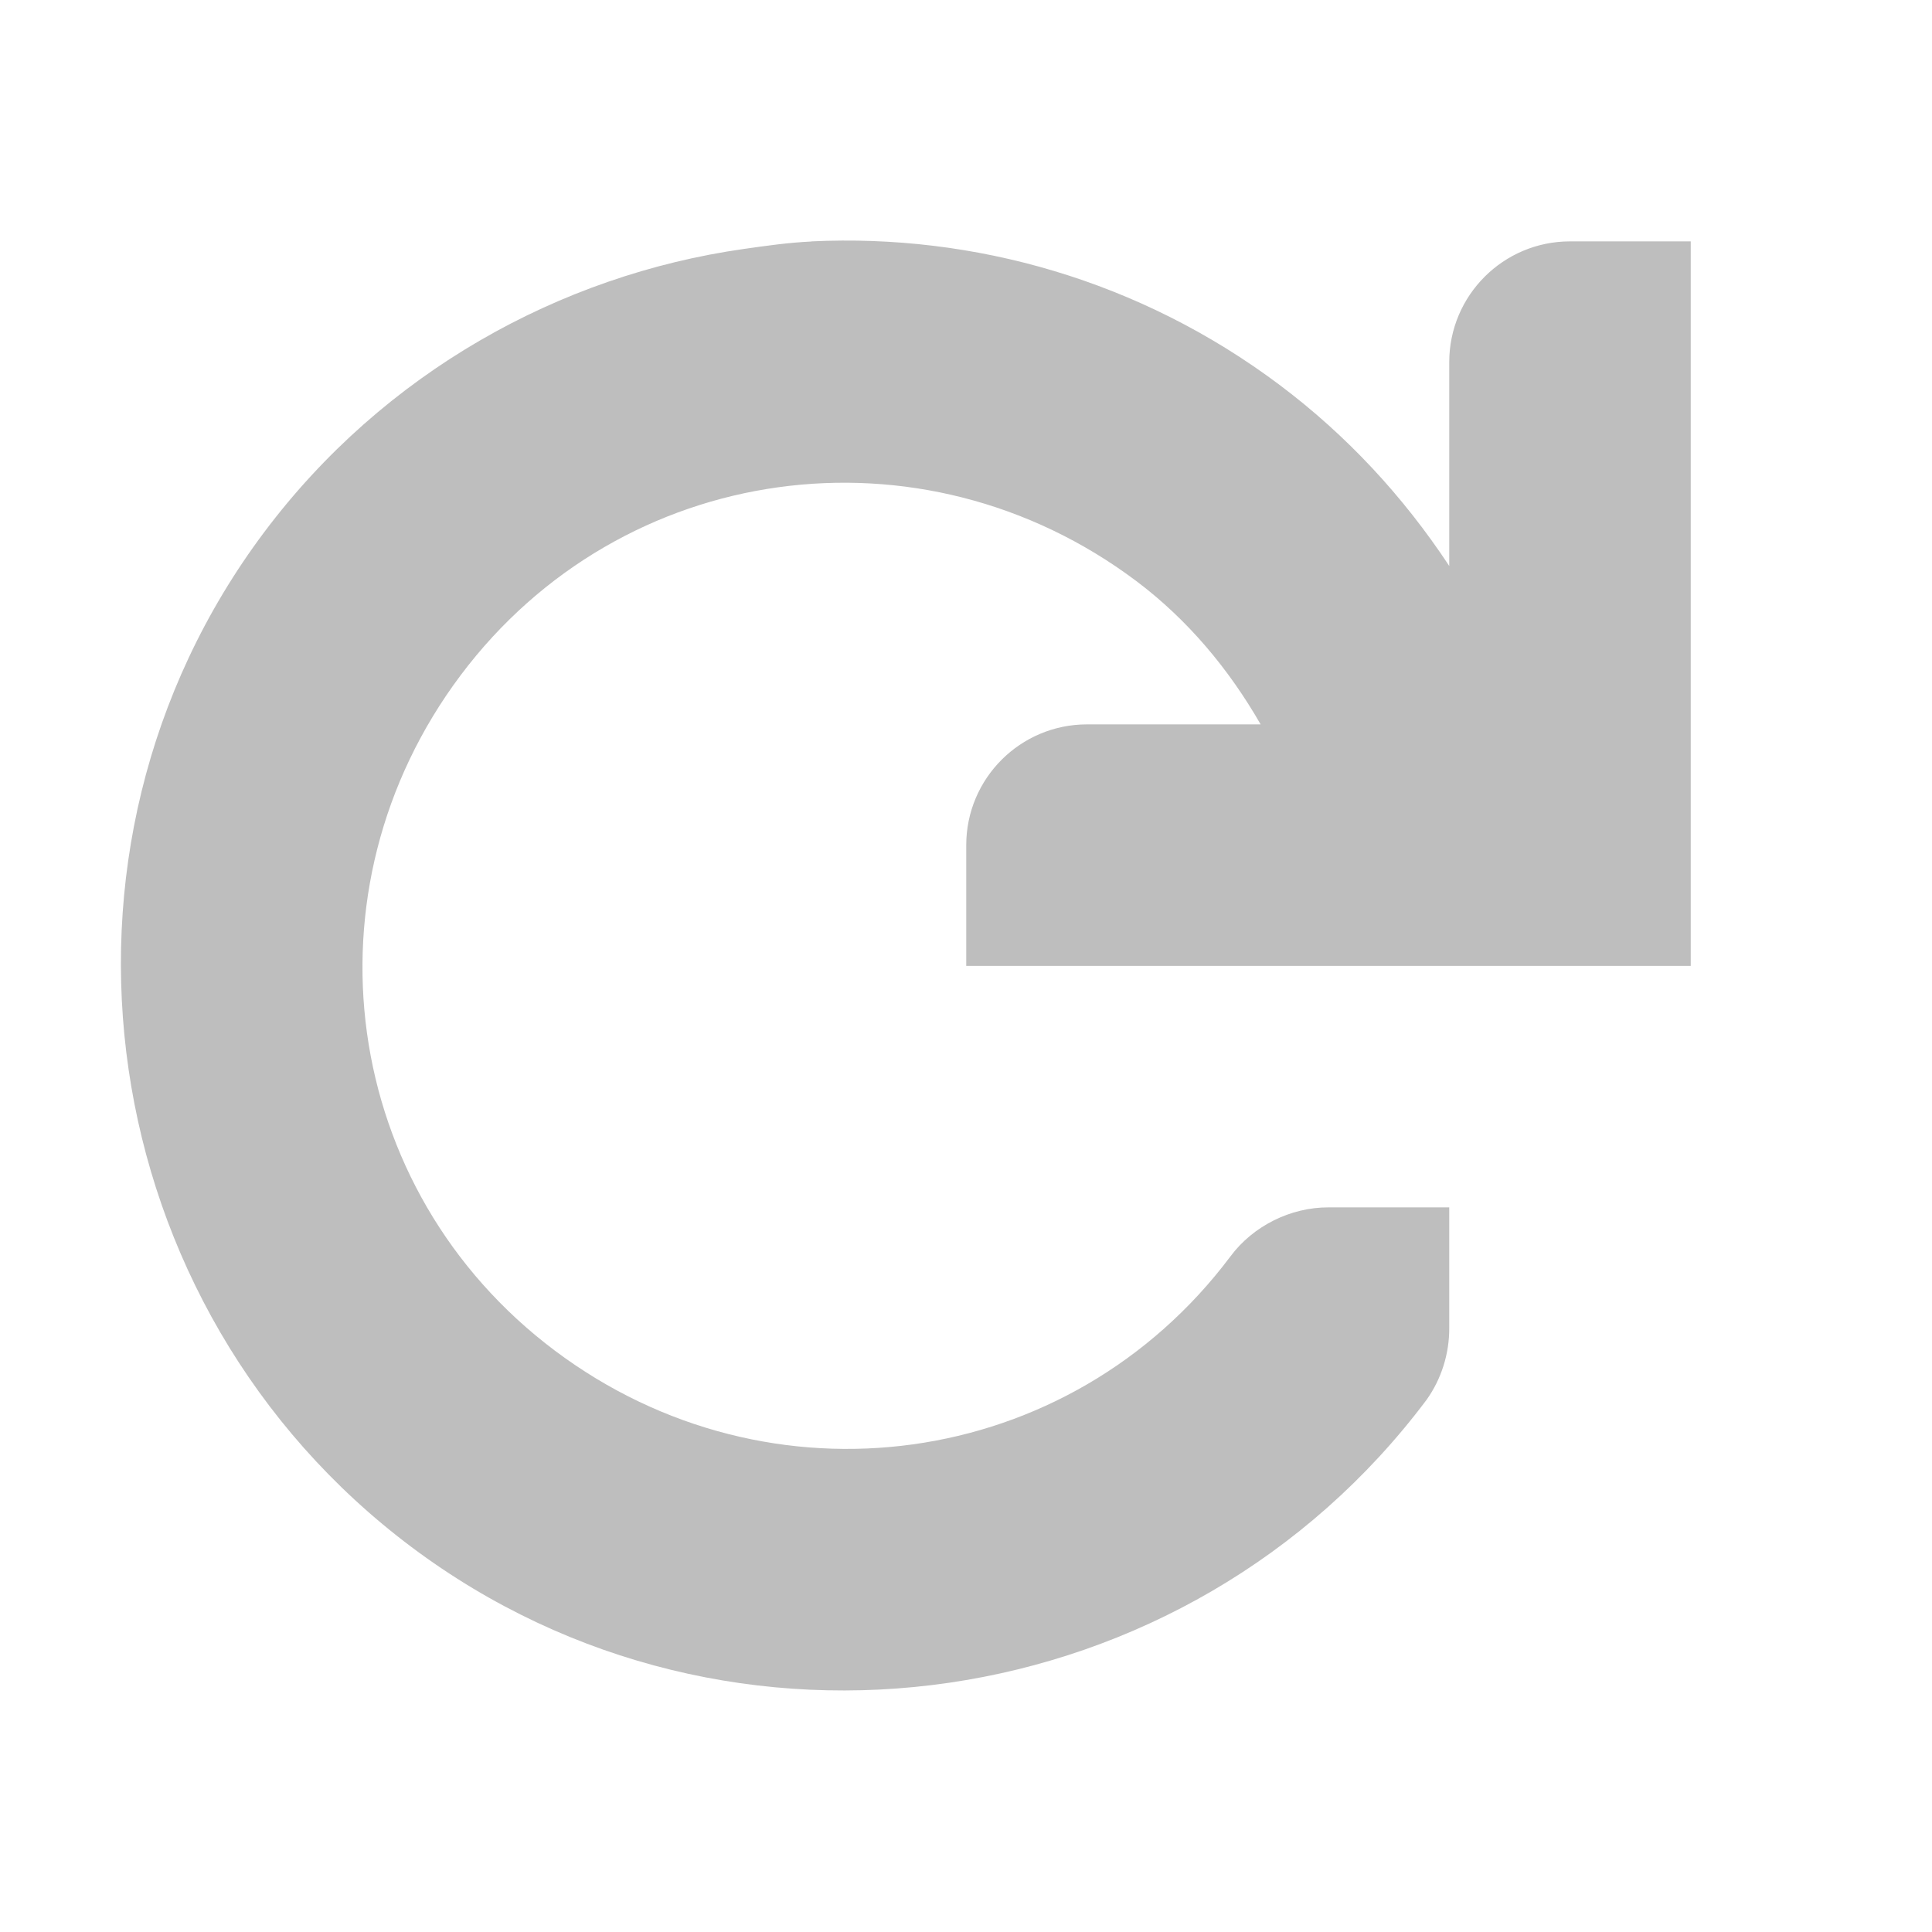
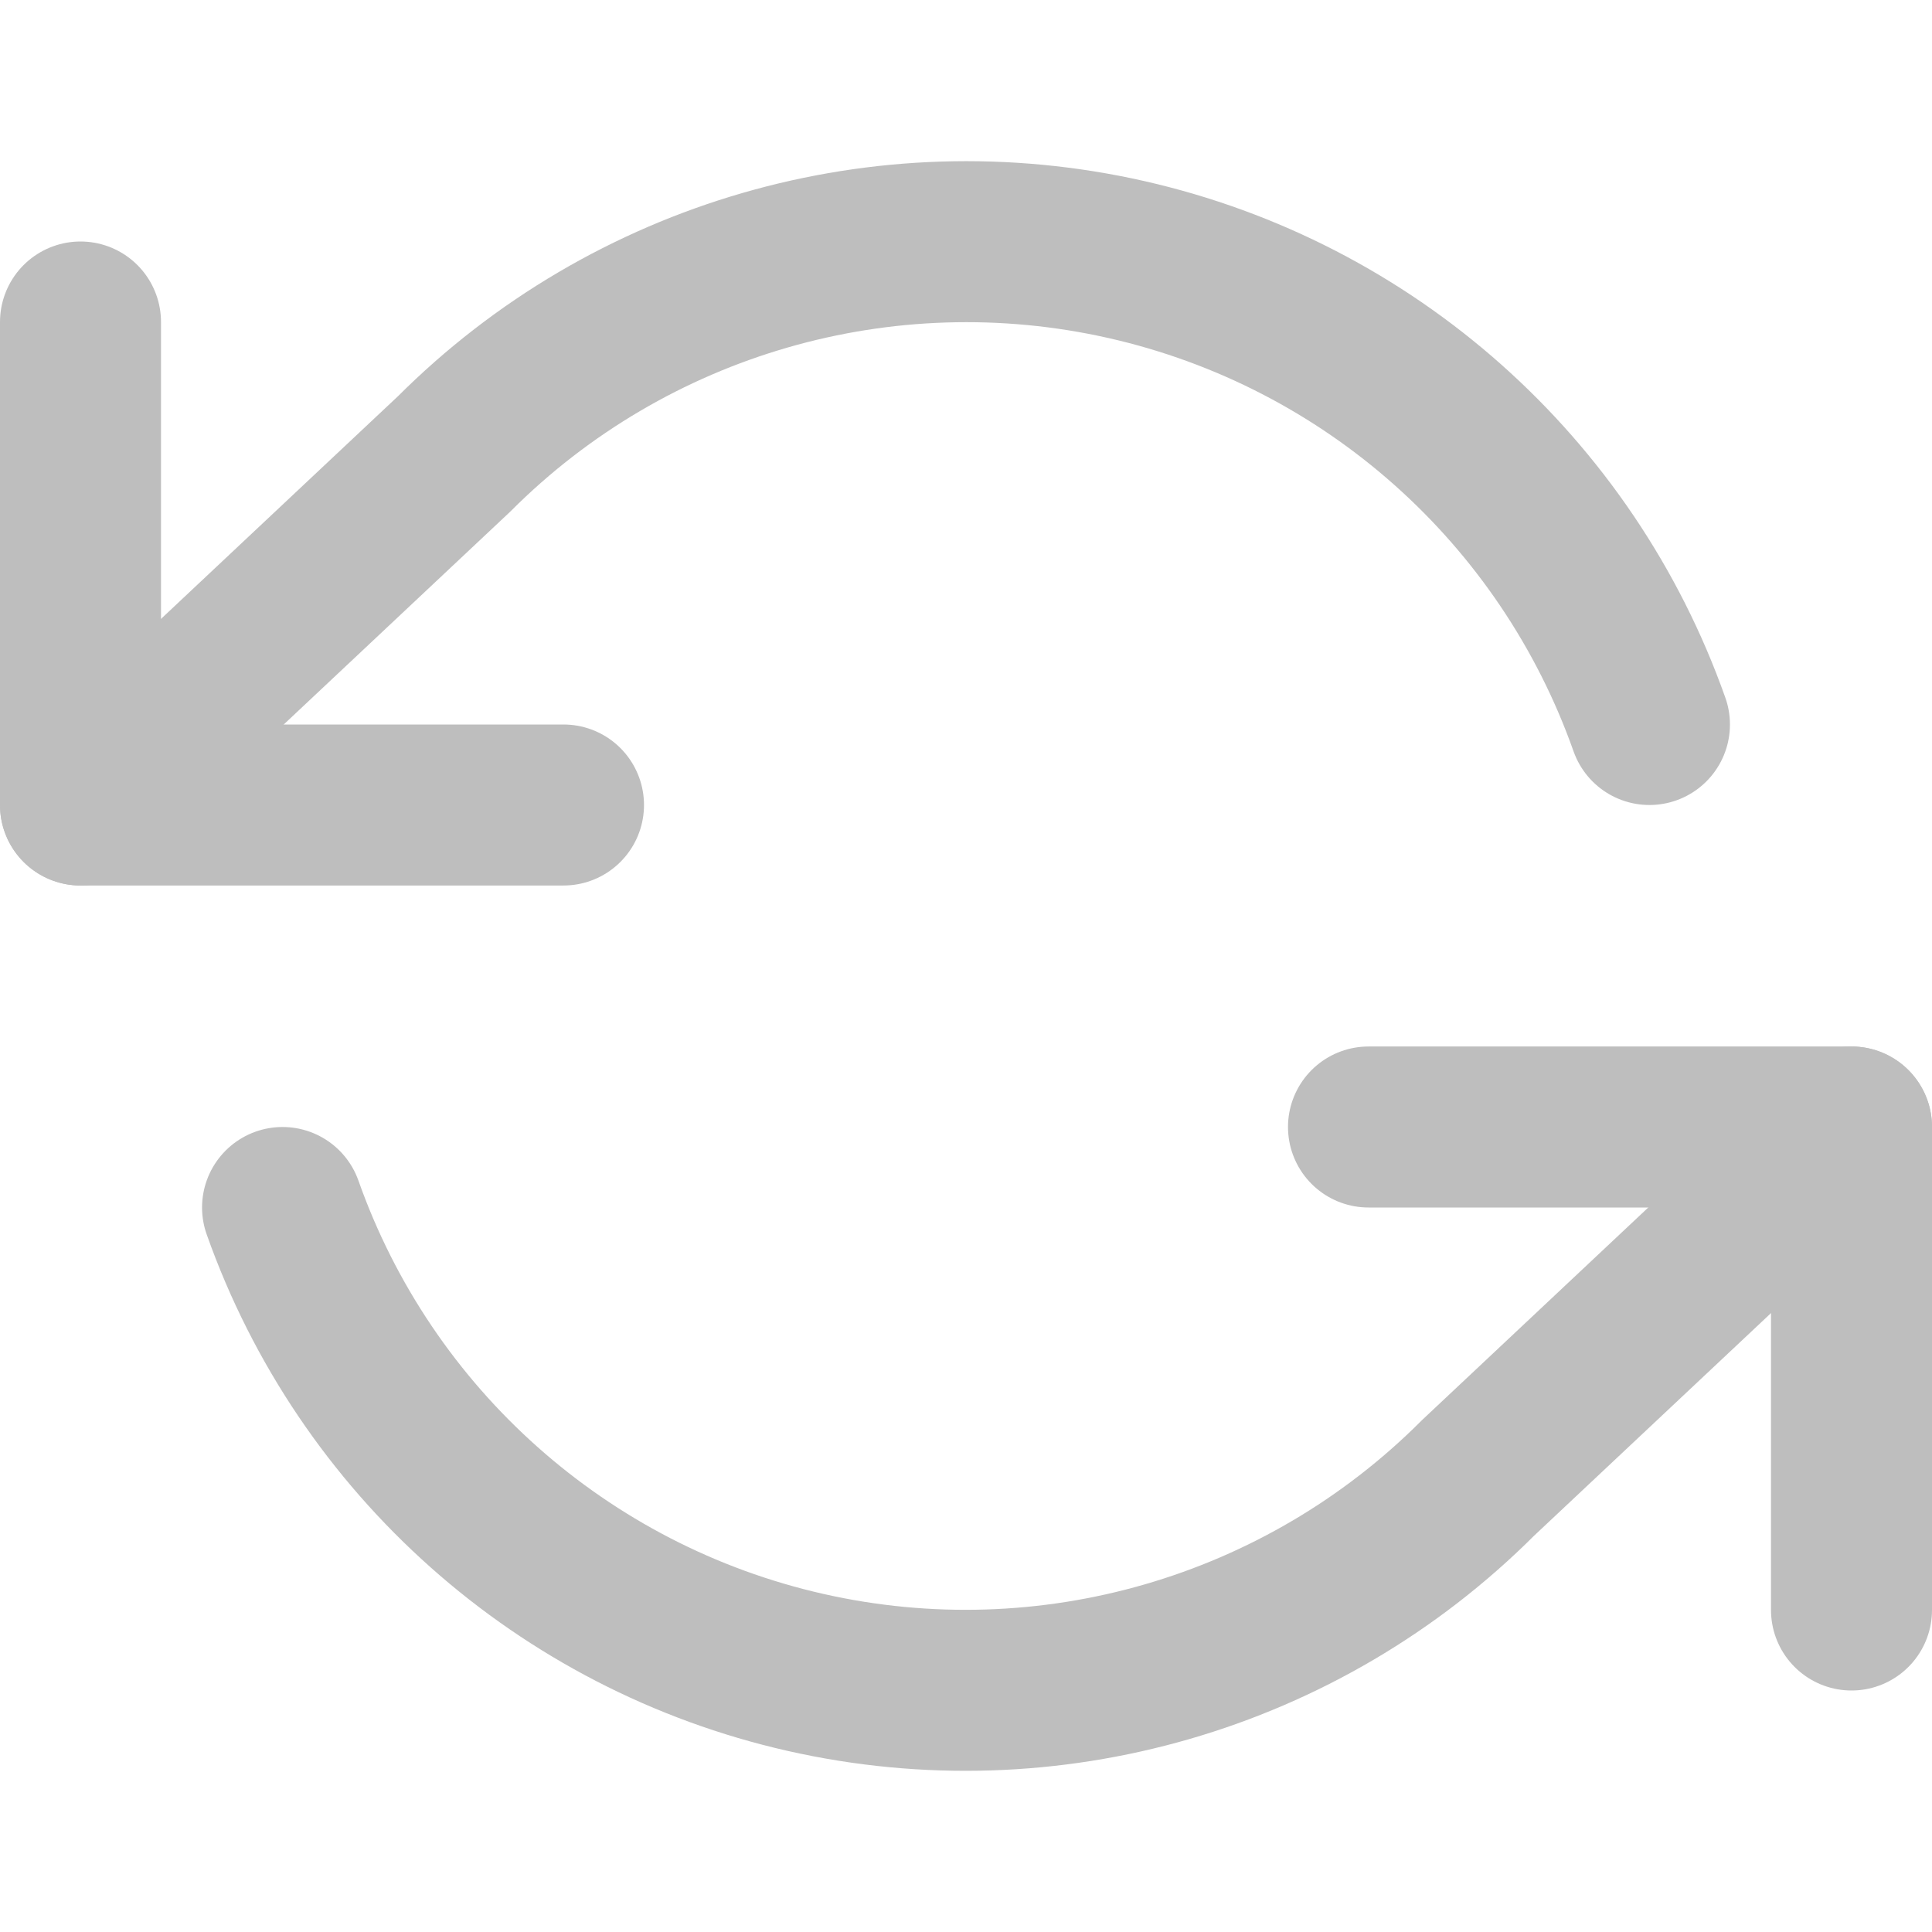
- <svg xmlns="http://www.w3.org/2000/svg" id="svg7384" width="16" height="16" version="1.1">
-   <g id="layer12" transform="translate(-241 -747)">
-     <path id="path4597" d="m247.72 749c-0.192 9e-3 -0.372 0.035-0.562 0.062-1.522 0.217-2.978 1.023-3.969 2.344-1.981 2.641-1.423 6.425 1.219 8.406 2.642 1.981 6.425 1.423 8.406-1.219 0.123-0.172 0.189-0.383 0.188-0.594v-1h-1c-0.314-1e-3 -0.625 0.154-0.812 0.406-1.333 1.777-3.817 2.114-5.594 0.781-1.777-1.333-2.114-3.817-0.781-5.594 1.333-1.777 3.817-2.114 5.594-0.781 0.429 0.322 0.77 0.733 1.031 1.188h-1.438c-0.552 0-1 0.448-1 1v1h6v-5-1h-1c-0.552 0-1 0.448-1 1v1.688c-0.382-0.578-0.849-1.082-1.406-1.5-1.156-0.867-2.532-1.252-3.875-1.188z" style="block-progression:tb;color:#bebebe;fill:#bebebe;text-indent:0;text-transform:none" />
-   </g>
+ <svg xmlns="http://www.w3.org/2000/svg" width="24" height="24" viewBox="0 0 24 24" fill="none" stroke="#bebebe" stroke-width="2" stroke-linecap="round" stroke-linejoin="round" class="feather feather-refresh-ccw">
+   <polyline points="1 4 1 10 7 10" />
+   <polyline points="23 20 23 14 17 14" />
+   <path d="M20.49 9A9 9 0 0 0 5.64 5.64L1 10m22 4l-4.64 4.36A9 9 0 0 1 3.51 15" />
</svg>
